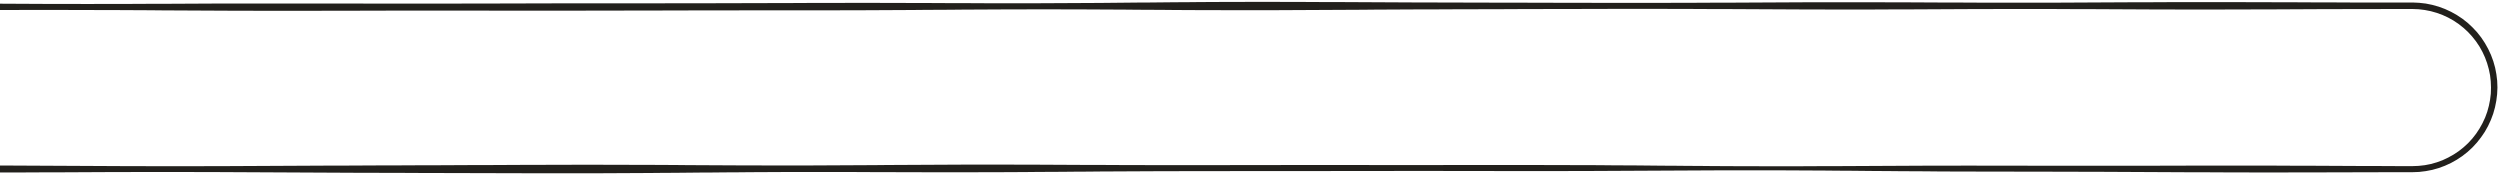
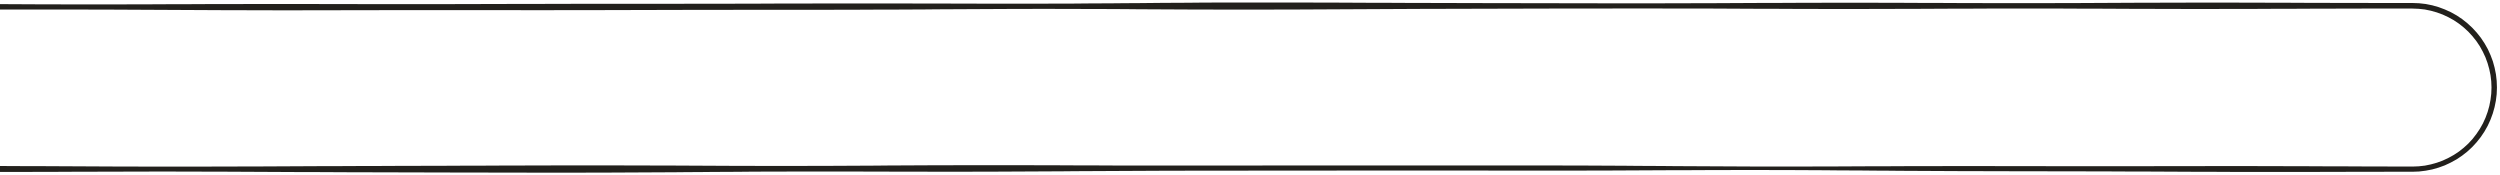
<svg xmlns="http://www.w3.org/2000/svg" width="400" height="28" viewBox="0 0 400 28" preserveAspectRatio="xMaxYMid slice">
-   <path fill="#22201C" d="M0.00 0.59 L2.00 0.60 L4.00 0.61 L6.00 0.62 L8.00 0.63 L10.00 0.63 L12.00 0.63 L14.00 0.64 L16.00 0.63 L18.00 0.63 L20.00 0.63 L22.00 0.62 L24.00 0.61 L26.00 0.61 L28.00 0.60 L30.00 0.59 L32.00 0.58 L34.00 0.57 L36.00 0.57 L38.00 0.56 L40.00 0.56 L42.00 0.56 L44.00 0.56 L46.00 0.56 L48.00 0.56 L50.00 0.56 L52.00 0.56 L54.00 0.57 L56.00 0.57 L58.00 0.57 L60.00 0.58 L62.00 0.58 L64.00 0.58 L66.00 0.58 L68.00 0.58 L70.00 0.58 L72.00 0.58 L74.00 0.57 L76.00 0.57 L78.00 0.56 L80.00 0.56 L82.00 0.55 L84.00 0.55 L86.00 0.54 L88.00 0.54 L90.00 0.53 L92.00 0.53 L94.00 0.53 L96.00 0.53 L98.00 0.53 L100.00 0.53 L102.00 0.53 L104.00 0.53 L106.00 0.53 L108.00 0.52 L110.00 0.52 L112.00 0.52 L114.00 0.52 L116.00 0.51 L118.00 0.51 L120.00 0.50 L122.00 0.50 L124.00 0.49 L126.00 0.49 L128.00 0.48 L130.00 0.47 L132.00 0.47 L134.00 0.47 L136.00 0.46 L138.00 0.46 L140.00 0.46 L142.00 0.47 L144.00 0.47 L146.00 0.48 L148.00 0.48 L150.00 0.49 L152.00 0.50 L154.00 0.50 L156.00 0.51 L158.00 0.52 L160.00 0.52 L162.00 0.52 L164.00 0.52 L166.00 0.52 L168.00 0.51 L170.00 0.50 L172.00 0.49 L174.00 0.48 L176.00 0.47 L178.00 0.45 L180.00 0.43 L182.00 0.41 L184.00 0.40 L186.00 0.38 L188.00 0.36 L190.00 0.35 L192.00 0.33 L194.00 0.32 L196.00 0.31 L198.00 0.31 L200.00 0.30 L202.00 0.30 L204.00 0.30 L206.00 0.31 L208.00 0.31 L210.00 0.32 L212.00 0.33 L214.00 0.33 L216.00 0.34 L218.00 0.35 L220.00 0.36 L222.00 0.37 L224.00 0.38 L226.00 0.39 L228.00 0.39 L230.00 0.40 L232.00 0.41 L234.00 0.41 L236.00 0.42 L238.00 0.42 L240.00 0.43 L242.00 0.43 L244.00 0.43 L246.00 0.44 L248.00 0.44 L250.00 0.45 L252.00 0.45 L254.00 0.45 L256.00 0.46 L258.00 0.46 L260.00 0.46 L262.00 0.46 L264.00 0.46 L266.00 0.46 L268.00 0.45 L270.00 0.45 L272.00 0.44 L274.00 0.43 L276.00 0.43 L278.00 0.42 L280.00 0.41 L282.00 0.40 L284.00 0.39 L286.00 0.38 L288.00 0.37 L290.00 0.36 L292.00 0.36 L294.00 0.36 L296.00 0.36 L298.00 0.36 L300.00 0.36 L302.00 0.37 L304.00 0.37 L306.00 0.38 L308.00 0.39 L310.00 0.40 L312.00 0.41 L314.00 0.41 L316.00 0.42 L318.00 0.43 L320.00 0.43 L322.00 0.43 L324.00 0.43 L326.00 0.43 L328.00 0.43 L330.00 0.42 L332.00 0.41 L334.00 0.40 L336.00 0.39 L338.00 0.38 L340.00 0.37 L342.00 0.36 L344.00 0.36 L346.00 0.35 L348.00 0.34 L350.00 0.34 L352.00 0.34 L354.00 0.34 L356.00 0.34 L358.00 0.34 L360.00 0.35 L362.00 0.35 L364.00 0.36 L366.00 0.36 L368.00 0.37 L370.00 0.38 L372.00 0.38 L374.00 0.39 L376.00 0.40 L378.00 0.40 L380.00 0.40 L382.00 0.40 L384.00 0.40 L386.01 0.40 L387.07 0.45 L388.13 0.57 L389.17 0.78 L390.20 1.07 L391.20 1.44 L392.17 1.89 L393.10 2.41 L393.99 3.00 L394.83 3.66 L395.61 4.39 L396.34 5.17 L397.00 6.01 L397.59 6.90 L398.11 7.83 L398.56 8.80 L398.93 9.80 L399.22 10.83 L399.42 11.87 L399.55 12.93 L399.59 14.00 L399.54 15.07 L399.41 16.12 L399.20 17.17 L398.91 18.20 L398.54 19.19 L398.09 20.16 L397.57 21.09 L396.97 21.97 L396.31 22.81 L395.59 23.59 L394.81 24.31 L393.97 24.97 L393.08 25.56 L392.15 26.08 L391.19 26.52 L390.19 26.89 L389.16 27.18 L388.12 27.38 L387.06 27.51 L386.01 27.55 L384.00 27.55 L382.00 27.55 L380.00 27.56 L378.00 27.56 L376.00 27.57 L374.00 27.57 L372.00 27.58 L370.00 27.58 L368.00 27.58 L366.00 27.59 L364.00 27.59 L362.00 27.59 L360.00 27.59 L358.00 27.58 L356.00 27.58 L354.00 27.57 L352.00 27.56 L350.00 27.56 L348.00 27.55 L346.00 27.54 L344.00 27.53 L342.00 27.52 L340.00 27.51 L338.00 27.50 L336.00 27.49 L334.00 27.49 L332.00 27.48 L330.00 27.48 L328.00 27.47 L326.00 27.47 L324.00 27.47 L322.00 27.46 L320.00 27.46 L318.00 27.46 L316.00 27.45 L314.00 27.44 L312.00 27.44 L310.00 27.43 L308.00 27.41 L306.00 27.40 L304.00 27.39 L302.00 27.37 L300.00 27.36 L298.00 27.34 L296.00 27.32 L294.00 27.31 L292.00 27.29 L290.00 27.28 L288.00 27.27 L286.00 27.26 L284.00 27.25 L282.00 27.25 L280.00 27.25 L278.00 27.25 L276.00 27.25 L274.00 27.26 L272.00 27.27 L270.00 27.28 L268.00 27.29 L266.00 27.30 L264.00 27.31 L262.00 27.32 L260.00 27.33 L258.00 27.34 L256.00 27.35 L254.00 27.36 L252.00 27.36 L250.00 27.37 L248.00 27.37 L246.00 27.37 L244.00 27.37 L242.00 27.37 L240.00 27.37 L238.00 27.36 L236.00 27.36 L234.00 27.36 L232.00 27.36 L230.00 27.35 L228.00 27.35 L226.00 27.35 L224.00 27.35 L222.00 27.36 L220.00 27.36 L218.00 27.36 L216.00 27.36 L214.00 27.36 L212.00 27.37 L210.00 27.37 L208.00 27.37 L206.00 27.37 L204.00 27.37 L202.00 27.37 L200.00 27.37 L198.00 27.37 L196.00 27.38 L194.00 27.38 L192.00 27.38 L190.00 27.38 L188.00 27.39 L186.00 27.39 L184.00 27.40 L182.00 27.41 L180.00 27.42 L178.00 27.43 L176.00 27.44 L174.00 27.46 L172.00 27.47 L170.00 27.49 L168.00 27.50 L166.00 27.51 L164.00 27.53 L162.00 27.54 L160.00 27.55 L158.00 27.55 L156.00 27.56 L154.00 27.56 L152.00 27.56 L150.00 27.56 L148.00 27.56 L146.00 27.55 L144.00 27.55 L142.00 27.54 L140.00 27.54 L138.00 27.53 L136.00 27.52 L134.00 27.52 L132.00 27.52 L130.00 27.52 L128.00 27.52 L126.00 27.52 L124.00 27.53 L122.00 27.54 L120.00 27.55 L118.00 27.57 L116.00 27.58 L114.00 27.60 L112.00 27.61 L110.00 27.63 L108.00 27.65 L106.00 27.66 L104.00 27.68 L102.00 27.69 L100.00 27.70 L98.00 27.71 L96.00 27.72 L94.00 27.72 L92.00 27.72 L90.00 27.72 L88.00 27.72 L86.00 27.72 L84.00 27.72 L82.00 27.71 L80.00 27.71 L78.00 27.70 L76.00 27.70 L74.00 27.69 L72.00 27.69 L70.00 27.68 L68.00 27.68 L66.00 27.67 L64.00 27.66 L62.00 27.66 L60.00 27.65 L58.00 27.65 L56.00 27.64 L54.00 27.63 L52.00 27.62 L50.00 27.61 L48.00 27.60 L46.00 27.59 L44.00 27.58 L42.00 27.57 L40.00 27.56 L38.00 27.55 L36.00 27.54 L34.00 27.53 L32.00 27.53 L30.00 27.52 L28.00 27.52 L26.00 27.52 L24.00 27.52 L22.00 27.52 L20.00 27.53 L18.00 27.53 L16.00 27.54 L14.00 27.55 L12.00 27.56 L10.00 27.57 L8.00 27.57 L6.00 27.58 L4.00 27.59 L2.00 27.59 L0.00 27.59 L0.00 26.48 L2.00 26.49 L4.00 26.50 L6.00 26.51 L8.00 26.52 L10.00 26.53 L12.00 26.54 L14.00 26.55 L16.00 26.56 L18.00 26.57 L20.00 26.58 L22.00 26.58 L24.00 26.59 L26.00 26.59 L28.00 26.59 L30.00 26.59 L32.00 26.59 L34.00 26.58 L36.00 26.58 L38.00 26.57 L40.00 26.56 L42.00 26.55 L44.00 26.54 L46.00 26.53 L48.00 26.52 L50.00 26.51 L52.00 26.50 L54.00 26.50 L56.00 26.49 L58.00 26.48 L60.00 26.47 L62.00 26.46 L64.00 26.46 L66.00 26.45 L68.00 26.44 L70.00 26.44 L72.00 26.43 L74.00 26.42 L76.00 26.41 L78.00 26.41 L80.00 26.40 L82.00 26.39 L84.00 26.38 L86.00 26.38 L88.00 26.37 L90.00 26.37 L92.00 26.36 L94.00 26.36 L96.00 26.36 L98.00 26.37 L100.00 26.37 L102.00 26.38 L104.00 26.38 L106.00 26.39 L108.00 26.40 L110.00 26.42 L112.00 26.43 L114.00 26.44 L116.00 26.45 L118.00 26.46 L120.00 26.46 L122.00 26.47 L124.00 26.47 L126.00 26.47 L128.00 26.47 L130.00 26.47 L132.00 26.46 L134.00 26.45 L136.00 26.44 L138.00 26.43 L140.00 26.42 L142.00 26.40 L144.00 26.39 L146.00 26.38 L148.00 26.37 L150.00 26.36 L152.00 26.35 L154.00 26.34 L156.00 26.34 L158.00 26.34 L160.00 26.34 L162.00 26.34 L164.00 26.35 L166.00 26.35 L168.00 26.36 L170.00 26.37 L172.00 26.38 L174.00 26.39 L176.00 26.39 L178.00 26.40 L180.00 26.41 L182.00 26.41 L184.00 26.42 L186.00 26.42 L188.00 26.42 L190.00 26.42 L192.00 26.42 L194.00 26.42 L196.00 26.42 L198.00 26.41 L200.00 26.41 L202.00 26.41 L204.00 26.41 L206.00 26.40 L208.00 26.40 L210.00 26.40 L212.00 26.40 L214.00 26.40 L216.00 26.40 L218.00 26.40 L220.00 26.41 L222.00 26.41 L224.00 26.41 L226.00 26.41 L228.00 26.41 L230.00 26.41 L232.00 26.40 L234.00 26.40 L236.00 26.40 L238.00 26.40 L240.00 26.40 L242.00 26.40 L244.00 26.40 L246.00 26.40 L248.00 26.41 L250.00 26.41 L252.00 26.42 L254.00 26.42 L256.00 26.43 L258.00 26.45 L260.00 26.46 L262.00 26.47 L264.00 26.49 L266.00 26.51 L268.00 26.52 L270.00 26.54 L272.00 26.55 L274.00 26.57 L276.00 26.58 L278.00 26.59 L280.00 26.59 L282.00 26.60 L284.00 26.60 L286.00 26.60 L288.00 26.60 L290.00 26.59 L292.00 26.58 L294.00 26.58 L296.00 26.57 L298.00 26.56 L300.00 26.55 L302.00 26.54 L304.00 26.53 L306.00 26.52 L308.00 26.51 L310.00 26.51 L312.00 26.51 L314.00 26.50 L316.00 26.50 L318.00 26.51 L320.00 26.51 L322.00 26.51 L324.00 26.51 L326.00 26.52 L328.00 26.52 L330.00 26.52 L332.00 26.52 L334.00 26.52 L336.00 26.52 L338.00 26.52 L340.00 26.52 L342.00 26.52 L344.00 26.52 L346.00 26.51 L348.00 26.51 L350.00 26.50 L352.00 26.50 L354.00 26.50 L356.00 26.50 L358.00 26.50 L360.00 26.50 L362.00 26.50 L364.00 26.50 L366.00 26.51 L368.00 26.52 L370.00 26.52 L372.00 26.53 L374.00 26.54 L376.00 26.55 L378.00 26.56 L380.00 26.56 L382.00 26.57 L384.00 26.58 L385.99 26.58 L386.99 26.54 L387.97 26.43 L388.94 26.24 L389.89 25.97 L390.82 25.63 L391.71 25.21 L392.57 24.73 L393.40 24.18 L394.17 23.57 L394.90 22.90 L395.57 22.17 L396.18 21.39 L396.72 20.57 L397.20 19.71 L397.62 18.81 L397.96 17.88 L398.22 16.93 L398.41 15.97 L398.53 14.99 L398.56 14.00 L398.52 13.01 L398.41 12.04 L398.21 11.07 L397.94 10.12 L397.60 9.19 L397.19 8.30 L396.71 7.44 L396.16 6.62 L395.55 5.85 L394.88 5.12 L394.15 4.45 L393.38 3.84 L392.56 3.29 L391.70 2.81 L390.81 2.40 L389.88 2.06 L388.93 1.79 L387.96 1.60 L386.99 1.48 L385.99 1.44 L384.00 1.44 L382.00 1.44 L380.00 1.45 L378.00 1.45 L376.00 1.45 L374.00 1.46 L372.00 1.46 L370.00 1.47 L368.00 1.48 L366.00 1.49 L364.00 1.50 L362.00 1.50 L360.00 1.51 L358.00 1.51 L356.00 1.52 L354.00 1.52 L352.00 1.52 L350.00 1.52 L348.00 1.52 L346.00 1.51 L344.00 1.51 L342.00 1.50 L340.00 1.49 L338.00 1.48 L336.00 1.47 L334.00 1.46 L332.00 1.46 L330.00 1.45 L328.00 1.44 L326.00 1.44 L324.00 1.44 L322.00 1.44 L320.00 1.44 L318.00 1.45 L316.00 1.45 L314.00 1.46 L312.00 1.47 L310.00 1.48 L308.00 1.49 L306.00 1.50 L304.00 1.50 L302.00 1.51 L300.00 1.52 L298.00 1.52 L296.00 1.52 L294.00 1.52 L292.00 1.52 L290.00 1.51 L288.00 1.51 L286.00 1.50 L284.00 1.49 L282.00 1.48 L280.00 1.47 L278.00 1.46 L276.00 1.45 L274.00 1.45 L272.00 1.44 L270.00 1.43 L268.00 1.43 L266.00 1.42 L264.00 1.42 L262.00 1.42 L260.00 1.42 L258.00 1.42 L256.00 1.43 L254.00 1.43 L252.00 1.44 L250.00 1.44 L248.00 1.44 L246.00 1.45 L244.00 1.45 L242.00 1.46 L240.00 1.47 L238.00 1.47 L236.00 1.48 L234.00 1.48 L232.00 1.49 L230.00 1.50 L228.00 1.50 L226.00 1.51 L224.00 1.52 L222.00 1.53 L220.00 1.54 L218.00 1.56 L216.00 1.57 L214.00 1.58 L212.00 1.59 L210.00 1.60 L208.00 1.61 L206.00 1.62 L204.00 1.63 L202.00 1.63 L200.00 1.63 L198.00 1.63 L196.00 1.63 L194.00 1.62 L192.00 1.62 L190.00 1.61 L188.00 1.60 L186.00 1.58 L184.00 1.57 L182.00 1.56 L180.00 1.54 L178.00 1.53 L176.00 1.52 L174.00 1.51 L172.00 1.50 L170.00 1.50 L168.00 1.49 L166.00 1.49 L164.00 1.50 L162.00 1.50 L160.00 1.51 L158.00 1.52 L156.00 1.53 L154.00 1.54 L152.00 1.56 L150.00 1.57 L148.00 1.58 L146.00 1.60 L144.00 1.61 L142.00 1.62 L140.00 1.63 L138.00 1.64 L136.00 1.64 L134.00 1.65 L132.00 1.65 L130.00 1.65 L128.00 1.65 L126.00 1.65 L124.00 1.65 L122.00 1.65 L120.00 1.65 L118.00 1.66 L116.00 1.66 L114.00 1.66 L112.00 1.66 L110.00 1.67 L108.00 1.67 L106.00 1.68 L104.00 1.68 L102.00 1.69 L100.00 1.69 L98.00 1.70 L96.00 1.70 L94.00 1.70 L92.00 1.71 L90.00 1.71 L88.00 1.71 L86.00 1.71 L84.00 1.71 L82.00 1.71 L80.00 1.71 L78.00 1.70 L76.00 1.70 L74.00 1.70 L72.00 1.70 L70.00 1.70 L68.00 1.70 L66.00 1.70 L64.00 1.70 L62.00 1.70 L60.00 1.71 L58.00 1.71 L56.00 1.72 L54.00 1.72 L52.00 1.72 L50.00 1.73 L48.00 1.73 L46.00 1.73 L44.00 1.73 L42.00 1.73 L40.00 1.72 L38.00 1.72 L36.00 1.71 L34.00 1.70 L32.00 1.69 L30.00 1.68 L28.00 1.67 L26.00 1.66 L24.00 1.64 L22.00 1.63 L20.00 1.62 L18.00 1.61 L16.00 1.61 L14.00 1.60 L12.00 1.60 L10.00 1.59 L8.00 1.59 L6.00 1.59 L4.00 1.59 L2.00 1.60 L0.00 1.60 Z" />
+   <path fill="#22201C" d="M0.00 0.66 L2.00 0.67 L4.00 0.68 L6.00 0.69 L8.00 0.69 L10.00 0.70 L12.00 0.70 L14.00 0.70 L16.00 0.70 L18.00 0.70 L20.00 0.70 L22.00 0.69 L24.00 0.69 L26.00 0.68 L28.00 0.67 L30.00 0.67 L32.00 0.66 L34.00 0.65 L36.00 0.65 L38.00 0.65 L40.00 0.64 L42.00 0.64 L44.00 0.64 L46.00 0.64 L48.00 0.64 L50.00 0.64 L52.00 0.65 L54.00 0.65 L56.00 0.65 L58.00 0.66 L60.00 0.66 L62.00 0.66 L64.00 0.66 L66.00 0.66 L68.00 0.66 L70.00 0.66 L72.00 0.66 L74.00 0.65 L76.00 0.65 L78.00 0.64 L80.00 0.64 L82.00 0.63 L84.00 0.63 L86.00 0.63 L88.00 0.62 L90.00 0.62 L92.00 0.61 L94.00 0.61 L96.00 0.61 L98.00 0.61 L100.00 0.61 L102.00 0.61 L104.00 0.61 L106.00 0.61 L108.00 0.61 L110.00 0.60 L112.00 0.60 L114.00 0.60 L116.00 0.60 L118.00 0.59 L120.00 0.59 L122.00 0.58 L124.00 0.57 L126.00 0.57 L128.00 0.56 L130.00 0.56 L132.00 0.55 L134.00 0.55 L136.00 0.55 L138.00 0.55 L140.00 0.55 L142.00 0.55 L144.00 0.55 L146.00 0.56 L148.00 0.56 L150.00 0.57 L152.00 0.57 L154.00 0.58 L156.00 0.58 L158.00 0.59 L160.00 0.59 L162.00 0.59 L164.00 0.59 L166.00 0.59 L168.00 0.58 L170.00 0.58 L172.00 0.57 L174.00 0.55 L176.00 0.54 L178.00 0.53 L180.00 0.51 L182.00 0.50 L184.00 0.48 L186.00 0.46 L188.00 0.45 L190.00 0.44 L192.00 0.42 L194.00 0.41 L196.00 0.41 L198.00 0.40 L200.00 0.40 L202.00 0.40 L204.00 0.40 L206.00 0.40 L208.00 0.40 L210.00 0.41 L212.00 0.42 L214.00 0.42 L216.00 0.43 L218.00 0.44 L220.00 0.45 L222.00 0.45 L224.00 0.46 L226.00 0.47 L228.00 0.47 L230.00 0.48 L232.00 0.48 L234.00 0.49 L236.00 0.49 L238.00 0.50 L240.00 0.50 L242.00 0.50 L244.00 0.51 L246.00 0.51 L248.00 0.51 L250.00 0.52 L252.00 0.52 L254.00 0.52 L256.00 0.53 L258.00 0.53 L260.00 0.53 L262.00 0.53 L264.00 0.53 L266.00 0.53 L268.00 0.52 L270.00 0.52 L272.00 0.51 L274.00 0.51 L276.00 0.50 L278.00 0.49 L280.00 0.48 L282.00 0.47 L284.00 0.47 L286.00 0.46 L288.00 0.45 L290.00 0.45 L292.00 0.44 L294.00 0.44 L296.00 0.44 L298.00 0.44 L300.00 0.44 L302.00 0.45 L304.00 0.45 L306.00 0.46 L308.00 0.47 L310.00 0.47 L312.00 0.48 L314.00 0.49 L316.00 0.49 L318.00 0.50 L320.00 0.50 L322.00 0.50 L324.00 0.50 L326.00 0.50 L328.00 0.50 L330.00 0.49 L332.00 0.49 L334.00 0.48 L336.00 0.47 L338.00 0.46 L340.00 0.45 L342.00 0.44 L344.00 0.44 L346.00 0.43 L348.00 0.43 L350.00 0.42 L352.00 0.42 L354.00 0.42 L356.00 0.42 L358.00 0.42 L360.00 0.43 L362.00 0.43 L364.00 0.44 L366.00 0.44 L368.00 0.45 L370.00 0.46 L372.00 0.46 L374.00 0.47 L376.00 0.47 L378.00 0.47 L380.00 0.48 L382.00 0.48 L384.00 0.48 L386.01 0.48 L387.06 0.52 L388.12 0.64 L389.16 0.85 L390.18 1.14 L391.17 1.51 L392.14 1.95 L393.07 2.47 L393.95 3.06 L394.78 3.72 L395.56 4.44 L396.28 5.22 L396.94 6.05 L397.53 6.94 L398.05 7.86 L398.49 8.83 L398.86 9.82 L399.14 10.84 L399.35 11.89 L399.47 12.94 L399.51 14.00 L399.47 15.06 L399.34 16.11 L399.13 17.15 L398.84 18.17 L398.47 19.17 L398.03 20.13 L397.51 21.05 L396.92 21.93 L396.26 22.76 L395.54 23.54 L394.76 24.26 L393.93 24.91 L393.05 25.50 L392.12 26.01 L391.16 26.46 L390.17 26.82 L389.15 27.11 L388.11 27.31 L387.06 27.44 L386.01 27.48 L384.00 27.48 L382.00 27.48 L380.00 27.49 L378.00 27.49 L376.00 27.49 L374.00 27.50 L372.00 27.50 L370.00 27.51 L368.00 27.51 L366.00 27.51 L364.00 27.51 L362.00 27.51 L360.00 27.51 L358.00 27.51 L356.00 27.50 L354.00 27.49 L352.00 27.49 L350.00 27.48 L348.00 27.47 L346.00 27.46 L344.00 27.45 L342.00 27.45 L340.00 27.44 L338.00 27.43 L336.00 27.42 L334.00 27.42 L332.00 27.41 L330.00 27.41 L328.00 27.41 L326.00 27.40 L324.00 27.40 L322.00 27.40 L320.00 27.39 L318.00 27.39 L316.00 27.38 L314.00 27.38 L312.00 27.37 L310.00 27.36 L308.00 27.35 L306.00 27.34 L304.00 27.33 L302.00 27.31 L300.00 27.30 L298.00 27.28 L296.00 27.27 L294.00 27.26 L292.00 27.24 L290.00 27.23 L288.00 27.22 L286.00 27.21 L284.00 27.21 L282.00 27.20 L280.00 27.20 L278.00 27.20 L276.00 27.21 L274.00 27.21 L272.00 27.22 L270.00 27.23 L268.00 27.23 L266.00 27.24 L264.00 27.25 L262.00 27.26 L260.00 27.27 L258.00 27.28 L256.00 27.29 L254.00 27.29 L252.00 27.30 L250.00 27.30 L248.00 27.30 L246.00 27.30 L244.00 27.30 L242.00 27.30 L240.00 27.30 L238.00 27.29 L236.00 27.29 L234.00 27.29 L232.00 27.29 L230.00 27.29 L228.00 27.29 L226.00 27.29 L224.00 27.29 L222.00 27.29 L220.00 27.29 L218.00 27.29 L216.00 27.29 L214.00 27.29 L212.00 27.30 L210.00 27.30 L208.00 27.30 L206.00 27.30 L204.00 27.30 L202.00 27.30 L200.00 27.30 L198.00 27.31 L196.00 27.31 L194.00 27.31 L192.00 27.31 L190.00 27.31 L188.00 27.32 L186.00 27.32 L184.00 27.33 L182.00 27.34 L180.00 27.35 L178.00 27.36 L176.00 27.37 L174.00 27.38 L172.00 27.39 L170.00 27.41 L168.00 27.42 L166.00 27.43 L164.00 27.44 L162.00 27.45 L160.00 27.46 L158.00 27.47 L156.00 27.47 L154.00 27.48 L152.00 27.48 L150.00 27.48 L148.00 27.47 L146.00 27.47 L144.00 27.47 L142.00 27.46 L140.00 27.46 L138.00 27.45 L136.00 27.45 L134.00 27.44 L132.00 27.44 L130.00 27.44 L128.00 27.45 L126.00 27.45 L124.00 27.46 L122.00 27.46 L120.00 27.47 L118.00 27.49 L116.00 27.50 L114.00 27.51 L112.00 27.53 L110.00 27.54 L108.00 27.56 L106.00 27.57 L104.00 27.58 L102.00 27.59 L100.00 27.60 L98.00 27.61 L96.00 27.62 L94.00 27.62 L92.00 27.63 L90.00 27.63 L88.00 27.63 L86.00 27.63 L84.00 27.62 L82.00 27.62 L80.00 27.62 L78.00 27.61 L76.00 27.61 L74.00 27.60 L72.00 27.60 L70.00 27.59 L68.00 27.59 L66.00 27.58 L64.00 27.58 L62.00 27.57 L60.00 27.57 L58.00 27.56 L56.00 27.56 L54.00 27.55 L52.00 27.54 L50.00 27.53 L48.00 27.53 L46.00 27.52 L44.00 27.51 L42.00 27.50 L40.00 27.49 L38.00 27.48 L36.00 27.47 L34.00 27.47 L32.00 27.46 L30.00 27.46 L28.00 27.45 L26.00 27.45 L24.00 27.45 L22.00 27.46 L20.00 27.46 L18.00 27.47 L16.00 27.47 L14.00 27.48 L12.00 27.48 L10.00 27.49 L8.00 27.50 L6.00 27.50 L4.00 27.51 L2.00 27.51 L0.00 27.51 L0.00 26.56 L2.00 26.57 L4.00 26.58 L6.00 26.58 L8.00 26.59 L10.00 26.60 L12.00 26.61 L14.00 26.62 L16.00 26.63 L18.00 26.64 L20.00 26.64 L22.00 26.65 L24.00 26.66 L26.00 26.66 L28.00 26.66 L30.00 26.66 L32.00 26.66 L34.00 26.65 L36.00 26.65 L38.00 26.64 L40.00 26.63 L42.00 26.63 L44.00 26.62 L46.00 26.61 L48.00 26.60 L50.00 26.59 L52.00 26.58 L54.00 26.58 L56.00 26.57 L58.00 26.56 L60.00 26.56 L62.00 26.55 L64.00 26.54 L66.00 26.54 L68.00 26.53 L70.00 26.53 L72.00 26.52 L74.00 26.51 L76.00 26.51 L78.00 26.50 L80.00 26.49 L82.00 26.48 L84.00 26.48 L86.00 26.47 L88.00 26.47 L90.00 26.46 L92.00 26.46 L94.00 26.46 L96.00 26.46 L98.00 26.46 L100.00 26.47 L102.00 26.47 L104.00 26.48 L106.00 26.48 L108.00 26.49 L110.00 26.50 L112.00 26.51 L114.00 26.52 L116.00 26.53 L118.00 26.54 L120.00 26.54 L122.00 26.55 L124.00 26.55 L126.00 26.55 L128.00 26.55 L130.00 26.54 L132.00 26.54 L134.00 26.53 L136.00 26.52 L138.00 26.51 L140.00 26.50 L142.00 26.48 L144.00 26.47 L146.00 26.46 L148.00 26.45 L150.00 26.44 L152.00 26.44 L154.00 26.43 L156.00 26.43 L158.00 26.43 L160.00 26.43 L162.00 26.43 L164.00 26.43 L166.00 26.44 L168.00 26.44 L170.00 26.45 L172.00 26.46 L174.00 26.46 L176.00 26.47 L178.00 26.48 L180.00 26.48 L182.00 26.48 L184.00 26.49 L186.00 26.49 L188.00 26.49 L190.00 26.49 L192.00 26.49 L194.00 26.49 L196.00 26.48 L198.00 26.48 L200.00 26.48 L202.00 26.48 L204.00 26.47 L206.00 26.47 L208.00 26.47 L210.00 26.47 L212.00 26.47 L214.00 26.47 L216.00 26.47 L218.00 26.47 L220.00 26.47 L222.00 26.47 L224.00 26.47 L226.00 26.47 L228.00 26.47 L230.00 26.47 L232.00 26.47 L234.00 26.47 L236.00 26.47 L238.00 26.47 L240.00 26.47 L242.00 26.47 L244.00 26.47 L246.00 26.47 L248.00 26.47 L250.00 26.48 L252.00 26.48 L254.00 26.49 L256.00 26.50 L258.00 26.51 L260.00 26.52 L262.00 26.54 L264.00 26.55 L266.00 26.56 L268.00 26.58 L270.00 26.59 L272.00 26.60 L274.00 26.61 L276.00 26.62 L278.00 26.63 L280.00 26.64 L282.00 26.64 L284.00 26.65 L286.00 26.65 L288.00 26.64 L290.00 26.64 L292.00 26.63 L294.00 26.63 L296.00 26.62 L298.00 26.61 L300.00 26.60 L302.00 26.60 L304.00 26.59 L306.00 26.58 L308.00 26.58 L310.00 26.58 L312.00 26.57 L314.00 26.57 L316.00 26.57 L318.00 26.57 L320.00 26.58 L322.00 26.58 L324.00 26.58 L326.00 26.58 L328.00 26.59 L330.00 26.59 L332.00 26.59 L334.00 26.59 L336.00 26.59 L338.00 26.59 L340.00 26.59 L342.00 26.59 L344.00 26.59 L346.00 26.58 L348.00 26.58 L350.00 26.58 L352.00 26.58 L354.00 26.57 L356.00 26.57 L358.00 26.57 L360.00 26.57 L362.00 26.58 L364.00 26.58 L366.00 26.59 L368.00 26.59 L370.00 26.60 L372.00 26.61 L374.00 26.61 L376.00 26.62 L378.00 26.63 L380.00 26.63 L382.00 26.64 L384.00 26.65 L386.00 26.65 L386.99 26.61 L387.98 26.50 L388.95 26.30 L389.91 26.03 L390.84 25.69 L391.74 25.27 L392.61 24.79 L393.44 24.24 L394.22 23.62 L394.95 22.95 L395.62 22.22 L396.23 21.43 L396.78 20.61 L397.27 19.74 L397.68 18.84 L398.02 17.91 L398.29 16.95 L398.48 15.98 L398.60 14.99 L398.64 14.00 L398.60 13.01 L398.48 12.02 L398.28 11.05 L398.01 10.10 L397.67 9.17 L397.25 8.27 L396.77 7.40 L396.22 6.58 L395.60 5.80 L394.93 5.07 L394.20 4.40 L393.42 3.78 L392.60 3.23 L391.73 2.75 L390.83 2.33 L389.90 1.99 L388.95 1.72 L387.98 1.52 L386.99 1.41 L386.00 1.37 L384.00 1.37 L382.00 1.37 L380.00 1.37 L378.00 1.37 L376.00 1.38 L374.00 1.38 L372.00 1.39 L370.00 1.39 L368.00 1.40 L366.00 1.41 L364.00 1.41 L362.00 1.42 L360.00 1.43 L358.00 1.43 L356.00 1.43 L354.00 1.44 L352.00 1.44 L350.00 1.44 L348.00 1.43 L346.00 1.43 L344.00 1.42 L342.00 1.42 L340.00 1.41 L338.00 1.40 L336.00 1.39 L334.00 1.39 L332.00 1.38 L330.00 1.37 L328.00 1.37 L326.00 1.37 L324.00 1.37 L322.00 1.37 L320.00 1.37 L318.00 1.37 L316.00 1.38 L314.00 1.39 L312.00 1.39 L310.00 1.40 L308.00 1.41 L306.00 1.42 L304.00 1.42 L302.00 1.43 L300.00 1.43 L298.00 1.44 L296.00 1.44 L294.00 1.44 L292.00 1.44 L290.00 1.43 L288.00 1.43 L286.00 1.42 L284.00 1.41 L282.00 1.41 L280.00 1.40 L278.00 1.39 L276.00 1.38 L274.00 1.37 L272.00 1.37 L270.00 1.36 L268.00 1.36 L266.00 1.36 L264.00 1.35 L262.00 1.35 L260.00 1.35 L258.00 1.36 L256.00 1.36 L254.00 1.36 L252.00 1.36 L250.00 1.37 L248.00 1.37 L246.00 1.38 L244.00 1.38 L242.00 1.39 L240.00 1.39 L238.00 1.40 L236.00 1.40 L234.00 1.41 L232.00 1.41 L230.00 1.42 L228.00 1.42 L226.00 1.43 L224.00 1.44 L222.00 1.45 L220.00 1.46 L218.00 1.47 L216.00 1.48 L214.00 1.49 L212.00 1.50 L210.00 1.51 L208.00 1.52 L206.00 1.53 L204.00 1.53 L202.00 1.54 L200.00 1.54 L198.00 1.54 L196.00 1.54 L194.00 1.53 L192.00 1.53 L190.00 1.52 L188.00 1.51 L186.00 1.50 L184.00 1.49 L182.00 1.48 L180.00 1.46 L178.00 1.45 L176.00 1.44 L174.00 1.44 L172.00 1.43 L170.00 1.43 L168.00 1.42 L166.00 1.42 L164.00 1.43 L162.00 1.43 L160.00 1.44 L158.00 1.45 L156.00 1.46 L154.00 1.47 L152.00 1.48 L150.00 1.49 L148.00 1.51 L146.00 1.52 L144.00 1.53 L142.00 1.54 L140.00 1.54 L138.00 1.55 L136.00 1.56 L134.00 1.56 L132.00 1.57 L130.00 1.57 L128.00 1.57 L126.00 1.57 L124.00 1.57 L122.00 1.57 L120.00 1.57 L118.00 1.57 L116.00 1.58 L114.00 1.58 L112.00 1.58 L110.00 1.58 L108.00 1.59 L106.00 1.59 L104.00 1.60 L102.00 1.60 L100.00 1.61 L98.00 1.61 L96.00 1.62 L94.00 1.62 L92.00 1.62 L90.00 1.62 L88.00 1.63 L86.00 1.63 L84.00 1.63 L82.00 1.62 L80.00 1.62 L78.00 1.62 L76.00 1.62 L74.00 1.62 L72.00 1.62 L70.00 1.62 L68.00 1.62 L66.00 1.62 L64.00 1.62 L62.00 1.62 L60.00 1.63 L58.00 1.63 L56.00 1.63 L54.00 1.64 L52.00 1.64 L50.00 1.64 L48.00 1.65 L46.00 1.65 L44.00 1.65 L42.00 1.64 L40.00 1.64 L38.00 1.63 L36.00 1.63 L34.00 1.62 L32.00 1.61 L30.00 1.60 L28.00 1.59 L26.00 1.58 L24.00 1.57 L22.00 1.56 L20.00 1.55 L18.00 1.54 L16.00 1.54 L14.00 1.53 L12.00 1.53 L10.00 1.52 L8.00 1.52 L6.00 1.52 L4.00 1.52 L2.00 1.53 L0.00 1.53 Z" />
</svg>
